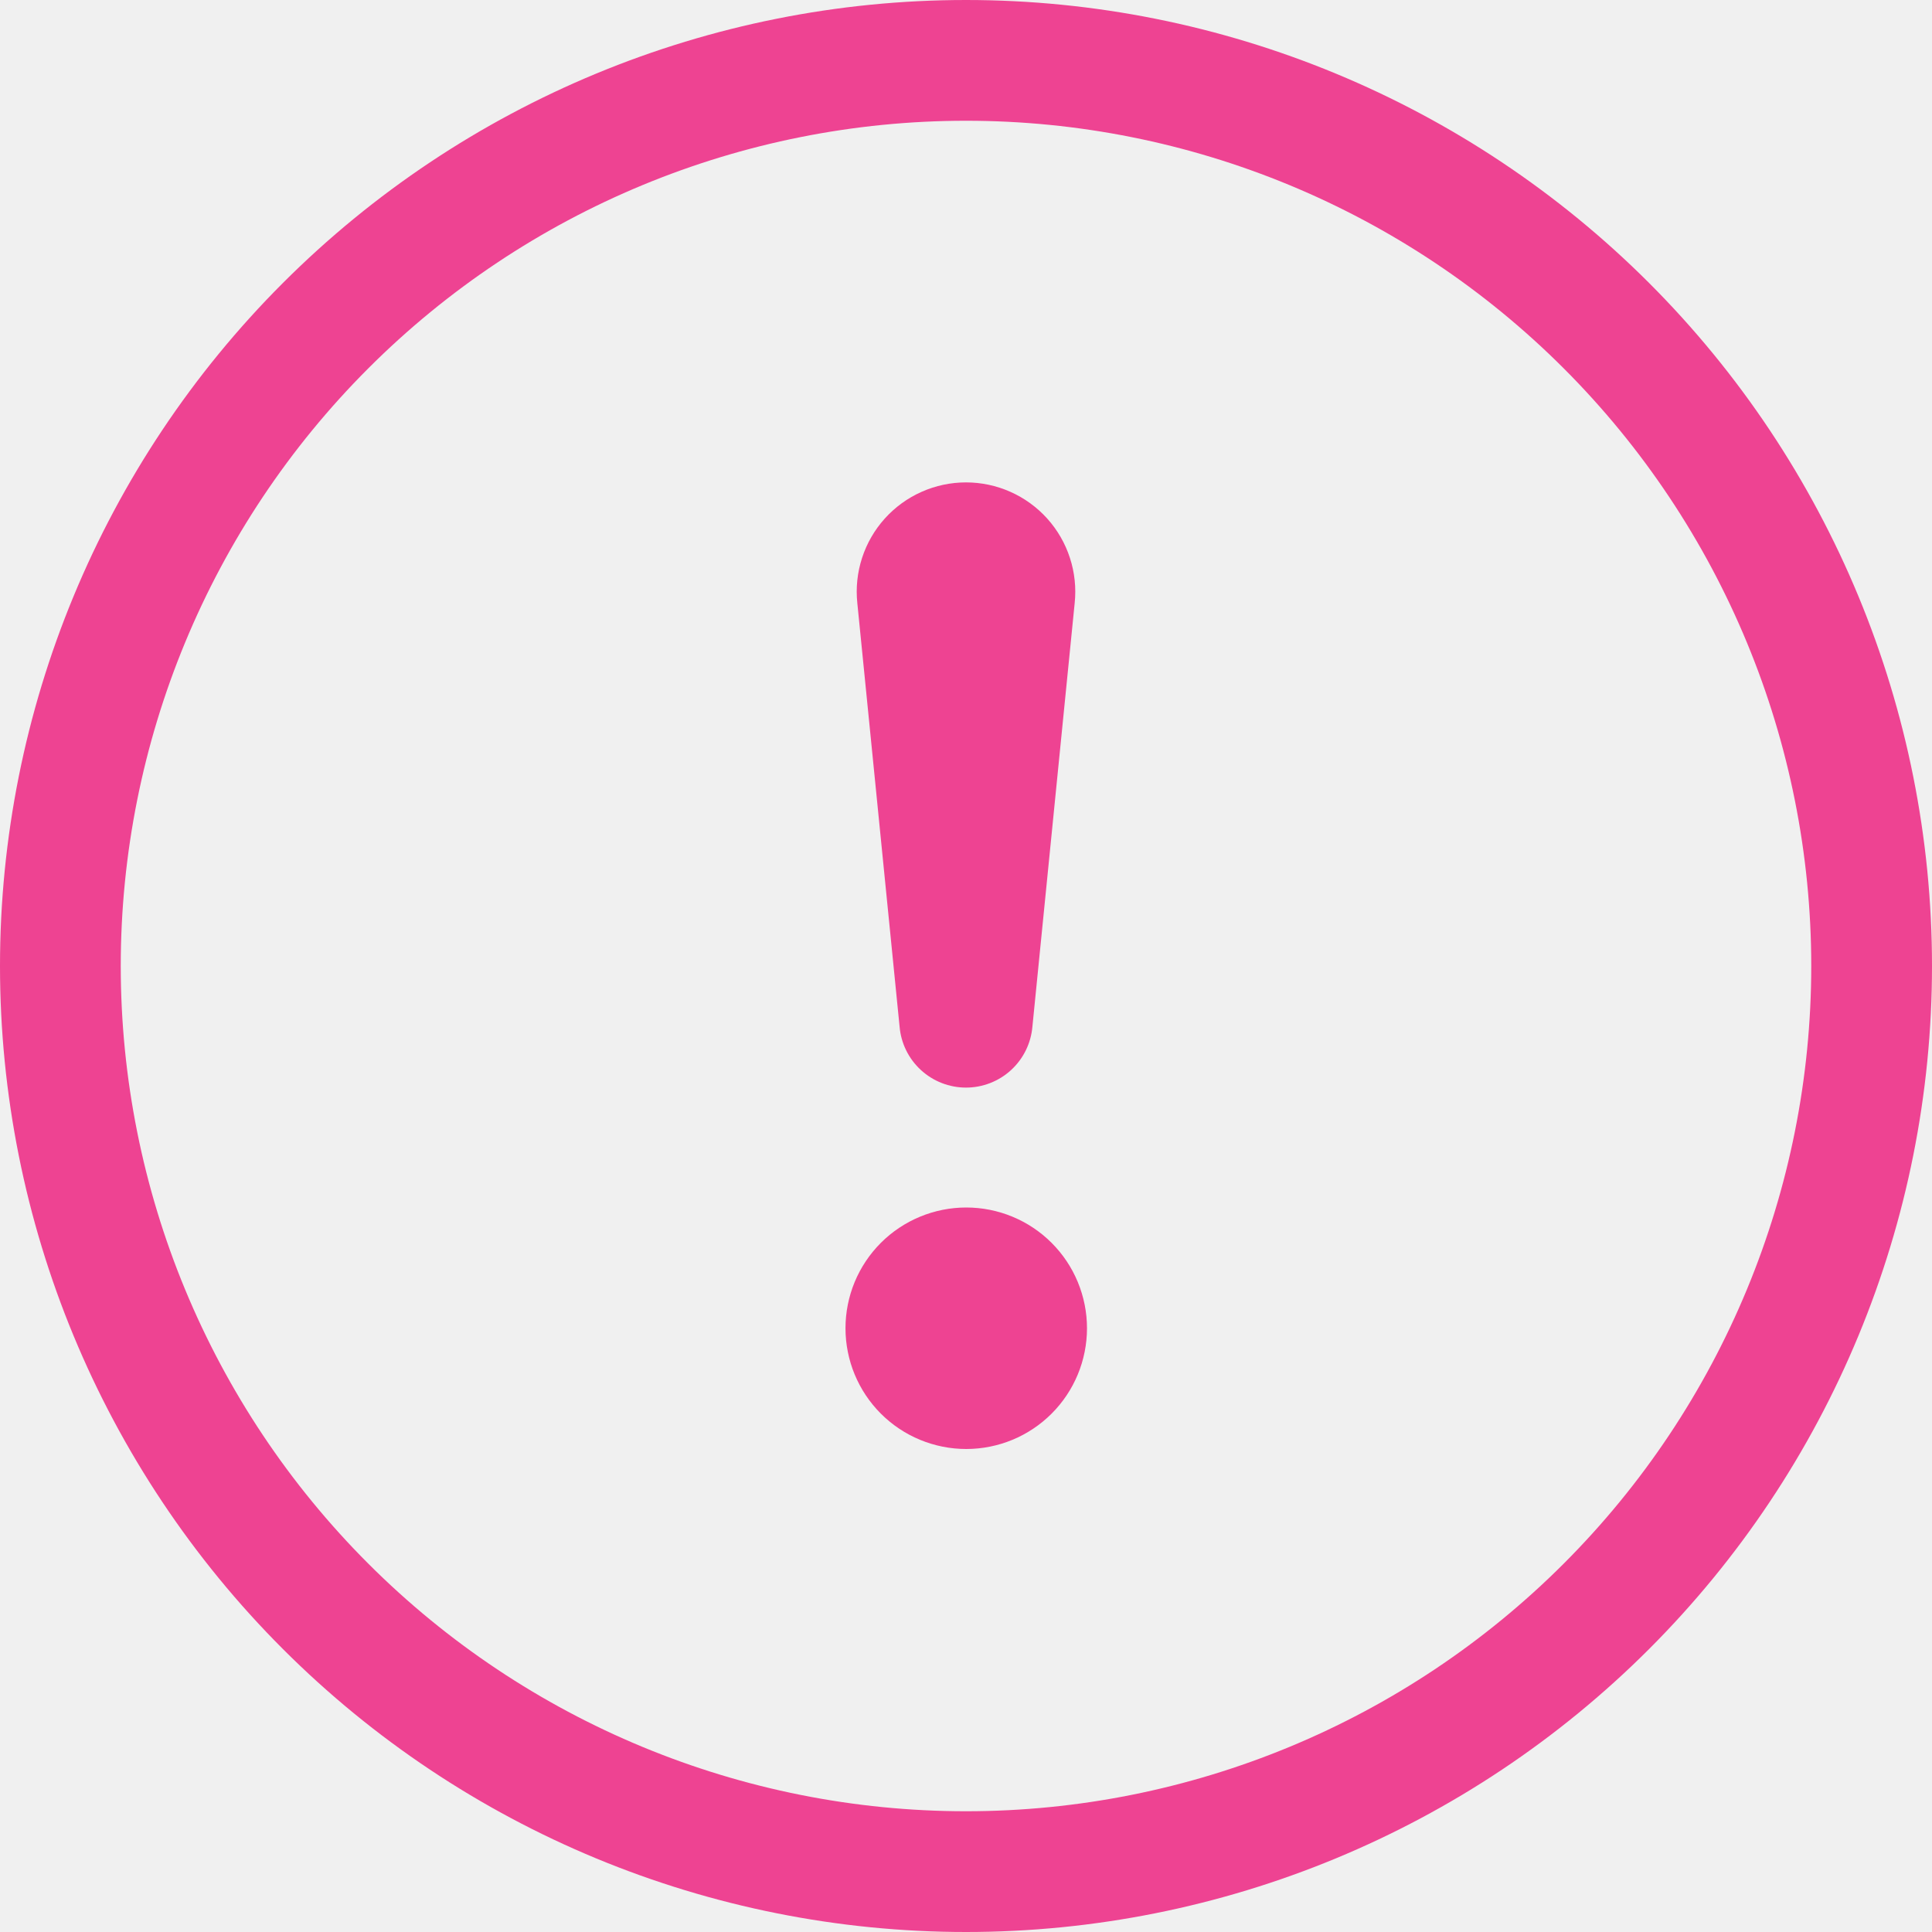
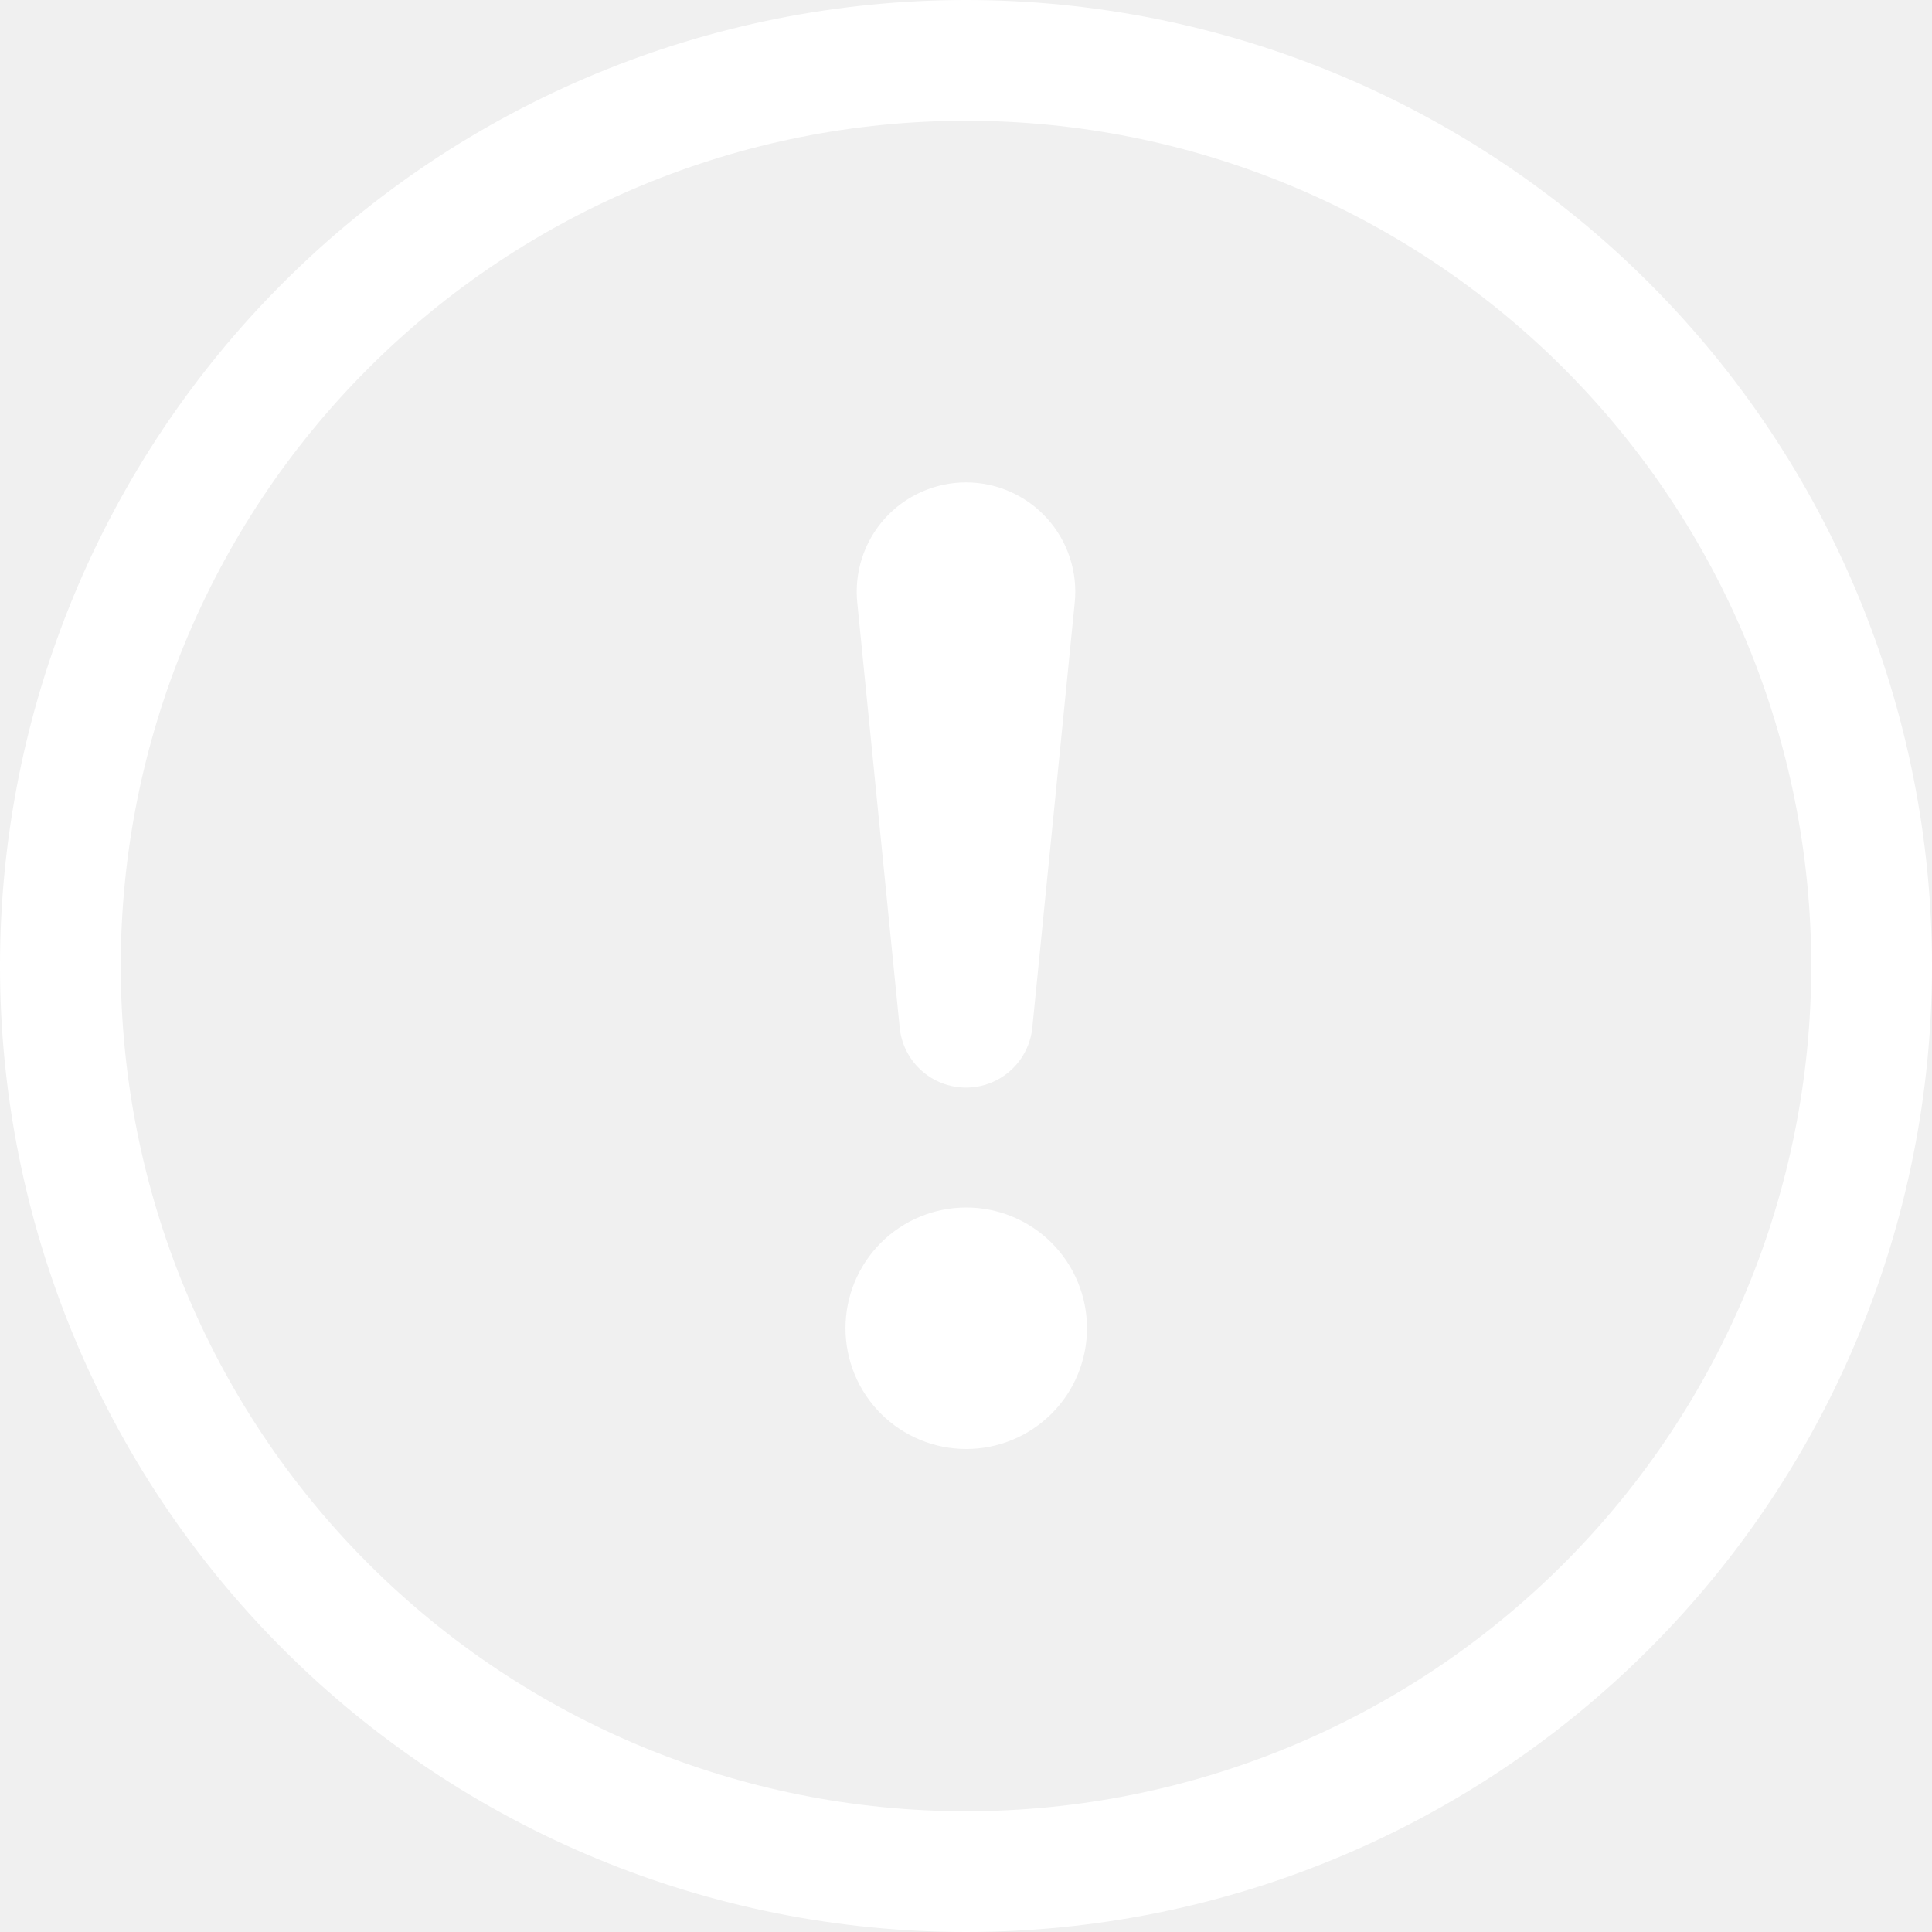
<svg xmlns="http://www.w3.org/2000/svg" width="96" height="96" viewBox="0 0 96 96" fill="none">
-   <path d="M48 90C36.861 90 26.178 85.575 18.302 77.698C10.425 69.822 6 59.139 6 48C6 36.861 10.425 26.178 18.302 18.302C26.178 10.425 36.861 6 48 6C59.139 6 69.822 10.425 77.698 18.302C85.575 26.178 90 36.861 90 48C90 59.139 85.575 69.822 77.698 77.698C69.822 85.575 59.139 90 48 90ZM48 96C60.73 96 72.939 90.943 81.941 81.941C90.943 72.939 96 60.73 96 48C96 35.27 90.943 23.061 81.941 14.059C72.939 5.057 60.73 0 48 0C35.27 0 23.061 5.057 14.059 14.059C5.057 23.061 0 35.27 0 48C0 60.73 5.057 72.939 14.059 81.941C23.061 90.943 35.27 96 48 96Z" fill="#EE4392" />
-   <path d="M42.012 66C42.012 65.212 42.167 64.432 42.468 63.704C42.77 62.976 43.212 62.315 43.769 61.757C44.326 61.2 44.988 60.758 45.716 60.457C46.444 60.155 47.224 60 48.012 60C48.8 60 49.58 60.155 50.308 60.457C51.036 60.758 51.697 61.2 52.254 61.757C52.812 62.315 53.254 62.976 53.555 63.704C53.856 64.432 54.012 65.212 54.012 66C54.012 67.591 53.38 69.117 52.254 70.243C51.129 71.368 49.603 72 48.012 72C46.42 72 44.894 71.368 43.769 70.243C42.644 69.117 42.012 67.591 42.012 66ZM42.6 29.97C42.52 29.213 42.6 28.448 42.835 27.724C43.07 27 43.454 26.333 43.964 25.767C44.473 25.202 45.095 24.749 45.791 24.44C46.486 24.13 47.239 23.97 48 23.97C48.761 23.97 49.514 24.13 50.209 24.44C50.904 24.749 51.527 25.202 52.036 25.767C52.545 26.333 52.93 27 53.164 27.724C53.4 28.448 53.48 29.213 53.4 29.97L51.3 51.012C51.229 51.839 50.851 52.609 50.24 53.17C49.629 53.731 48.829 54.042 48 54.042C47.17 54.042 46.371 53.731 45.76 53.17C45.148 52.609 44.77 51.839 44.7 51.012L42.6 29.97Z" fill="#EE4392" />
+   <path d="M48 90C36.861 90 26.178 85.575 18.302 77.698C10.425 69.822 6 59.139 6 48C6 36.861 10.425 26.178 18.302 18.302C26.178 10.425 36.861 6 48 6C59.139 6 69.822 10.425 77.698 18.302C85.575 26.178 90 36.861 90 48C90 59.139 85.575 69.822 77.698 77.698C69.822 85.575 59.139 90 48 90ZM48 96C60.73 96 72.939 90.943 81.941 81.941C90.943 72.939 96 60.73 96 48C96 35.27 90.943 23.061 81.941 14.059C72.939 5.057 60.73 0 48 0C35.27 0 23.061 5.057 14.059 14.059C5.057 23.061 0 35.27 0 48C0 60.73 5.057 72.939 14.059 81.941C23.061 90.943 35.27 96 48 96Z" fill="white" />
+   <path d="M42.012 66C42.012 65.212 42.167 64.432 42.468 63.704C42.77 62.976 43.212 62.315 43.769 61.757C44.326 61.2 44.988 60.758 45.716 60.457C46.444 60.155 47.224 60 48.012 60C48.8 60 49.58 60.155 50.308 60.457C51.036 60.758 51.697 61.2 52.254 61.757C52.812 62.315 53.254 62.976 53.555 63.704C53.856 64.432 54.012 65.212 54.012 66C54.012 67.591 53.38 69.117 52.254 70.243C51.129 71.368 49.603 72 48.012 72C46.42 72 44.894 71.368 43.769 70.243C42.644 69.117 42.012 67.591 42.012 66ZM42.6 29.97C42.52 29.213 42.6 28.448 42.835 27.724C43.07 27 43.454 26.333 43.964 25.767C44.473 25.202 45.095 24.749 45.791 24.44C46.486 24.13 47.239 23.97 48 23.97C48.761 23.97 49.514 24.13 50.209 24.44C50.904 24.749 51.527 25.202 52.036 25.767C52.545 26.333 52.93 27 53.164 27.724C53.4 28.448 53.48 29.213 53.4 29.97L51.3 51.012C51.229 51.839 50.851 52.609 50.24 53.17C49.629 53.731 48.829 54.042 48 54.042C47.17 54.042 46.371 53.731 45.76 53.17C45.148 52.609 44.77 51.839 44.7 51.012L42.6 29.97Z" fill="white" />
</svg>
